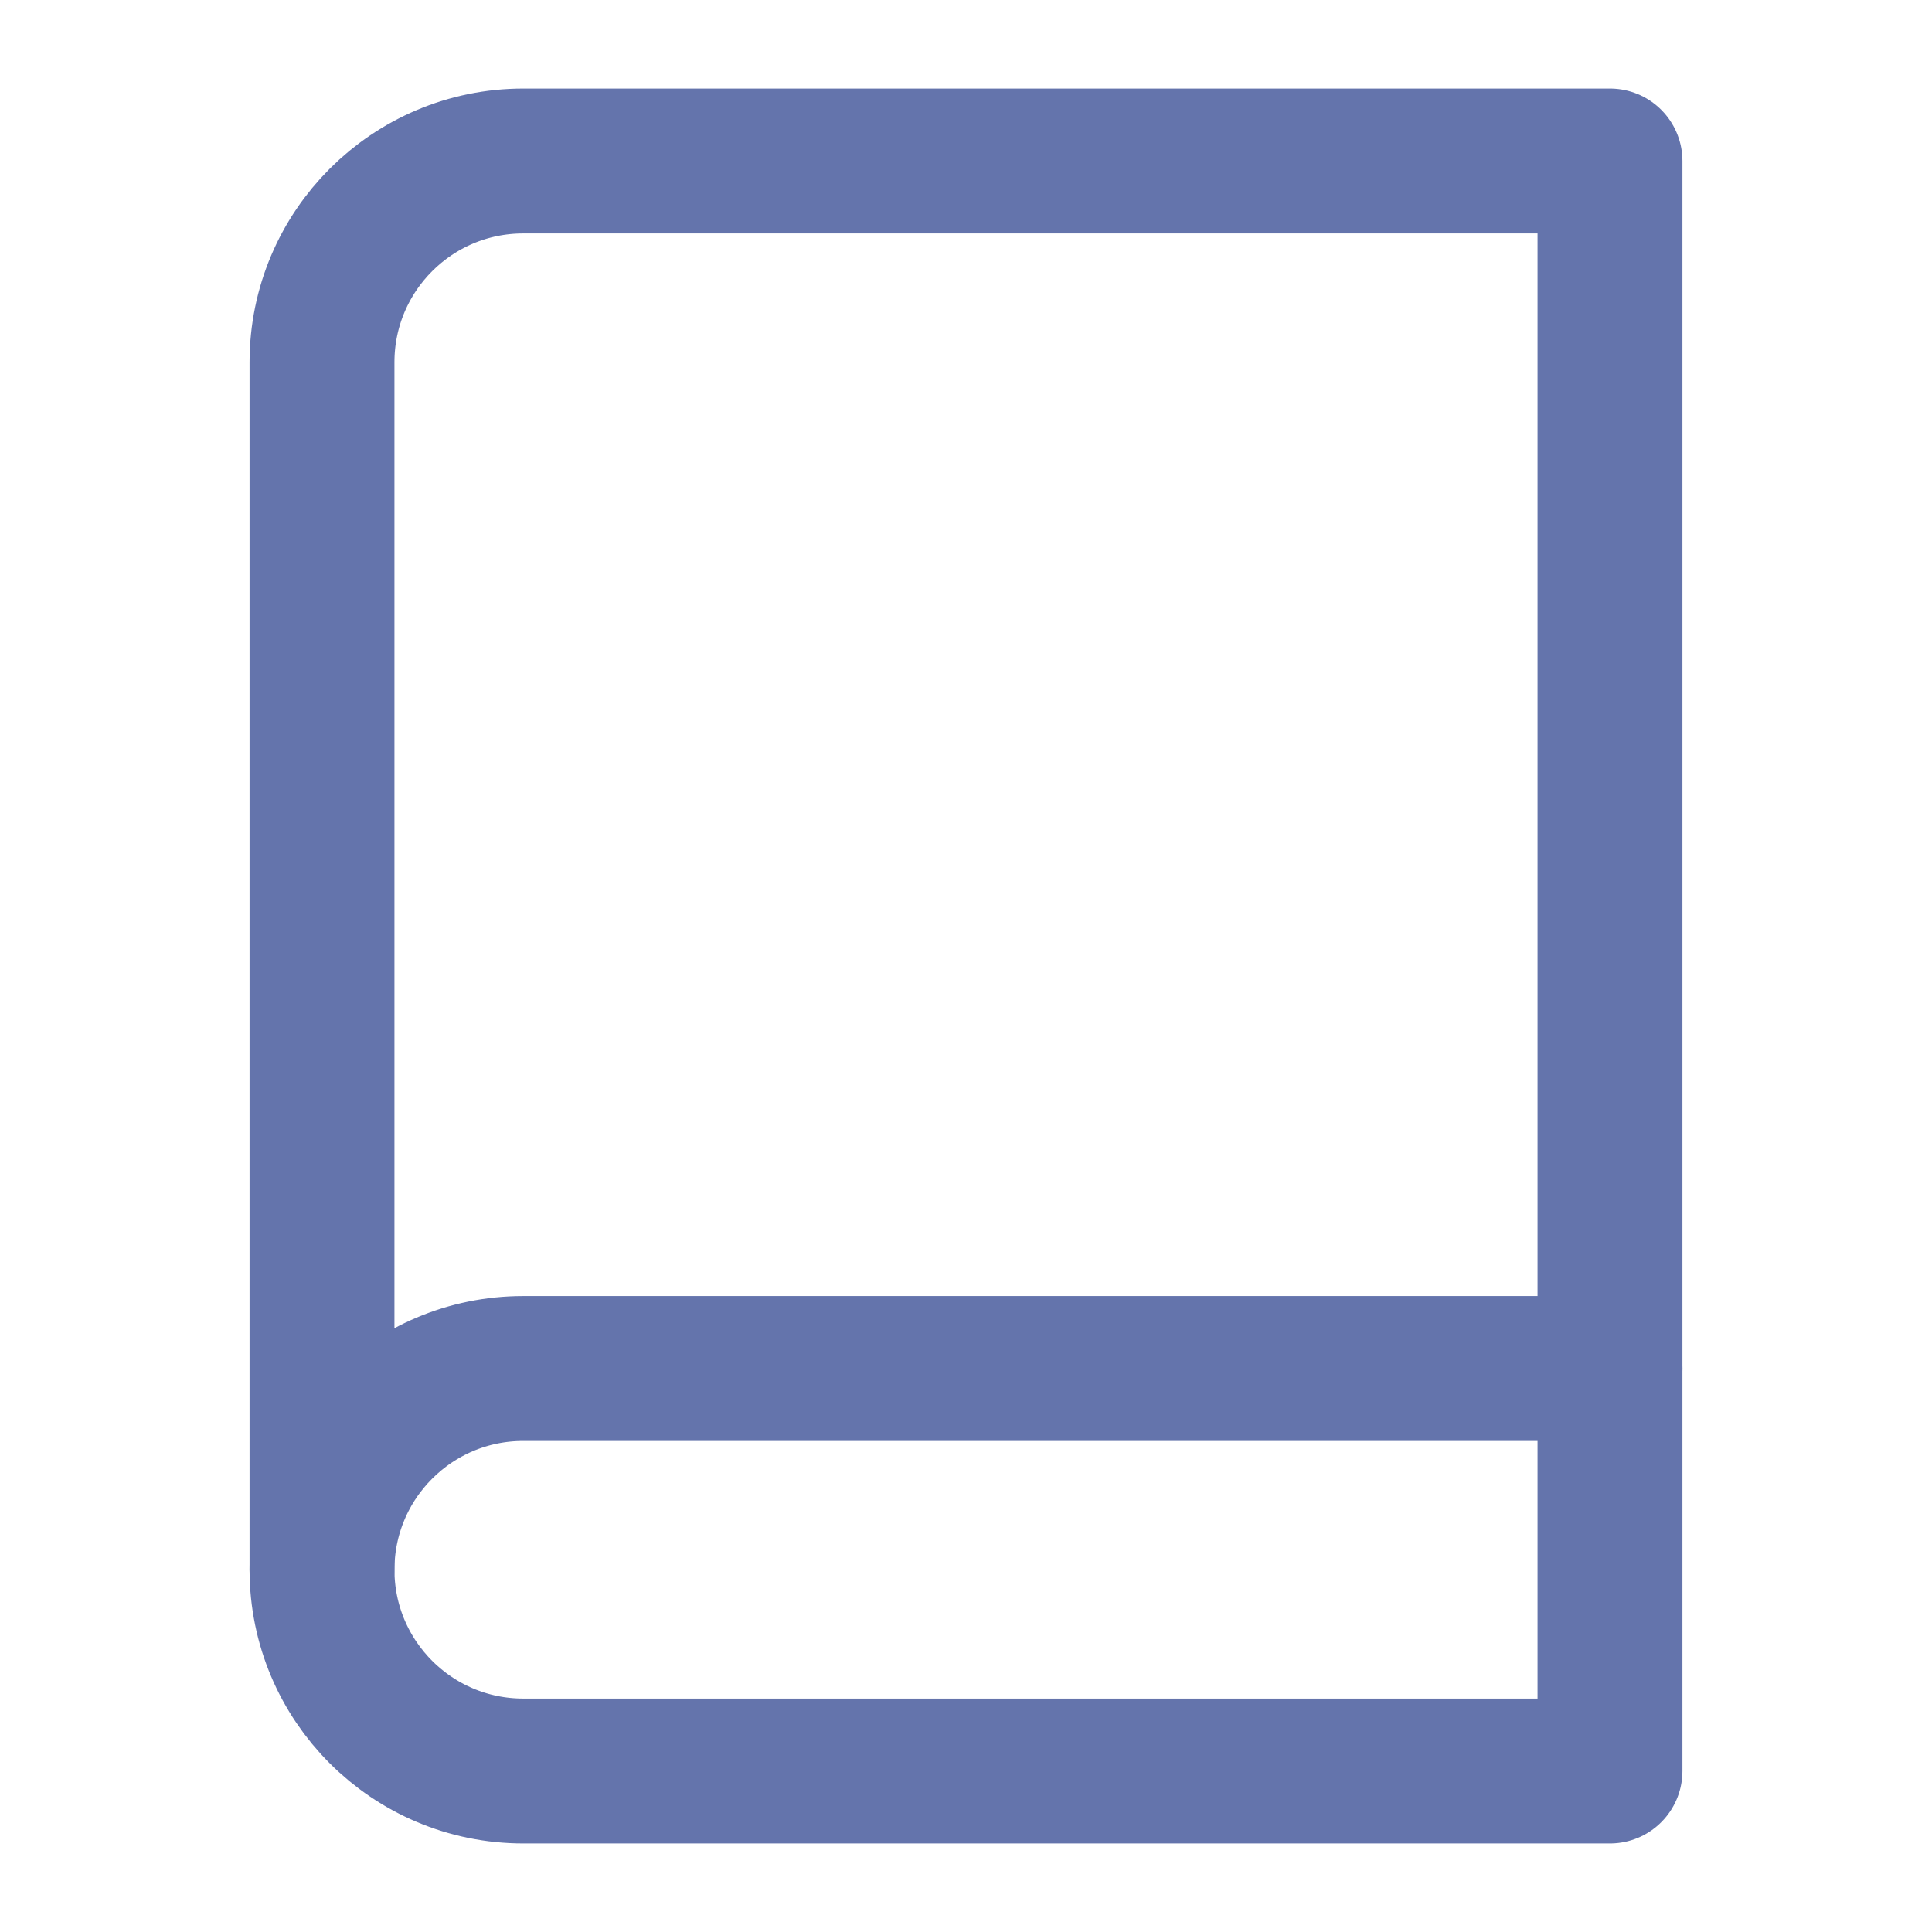
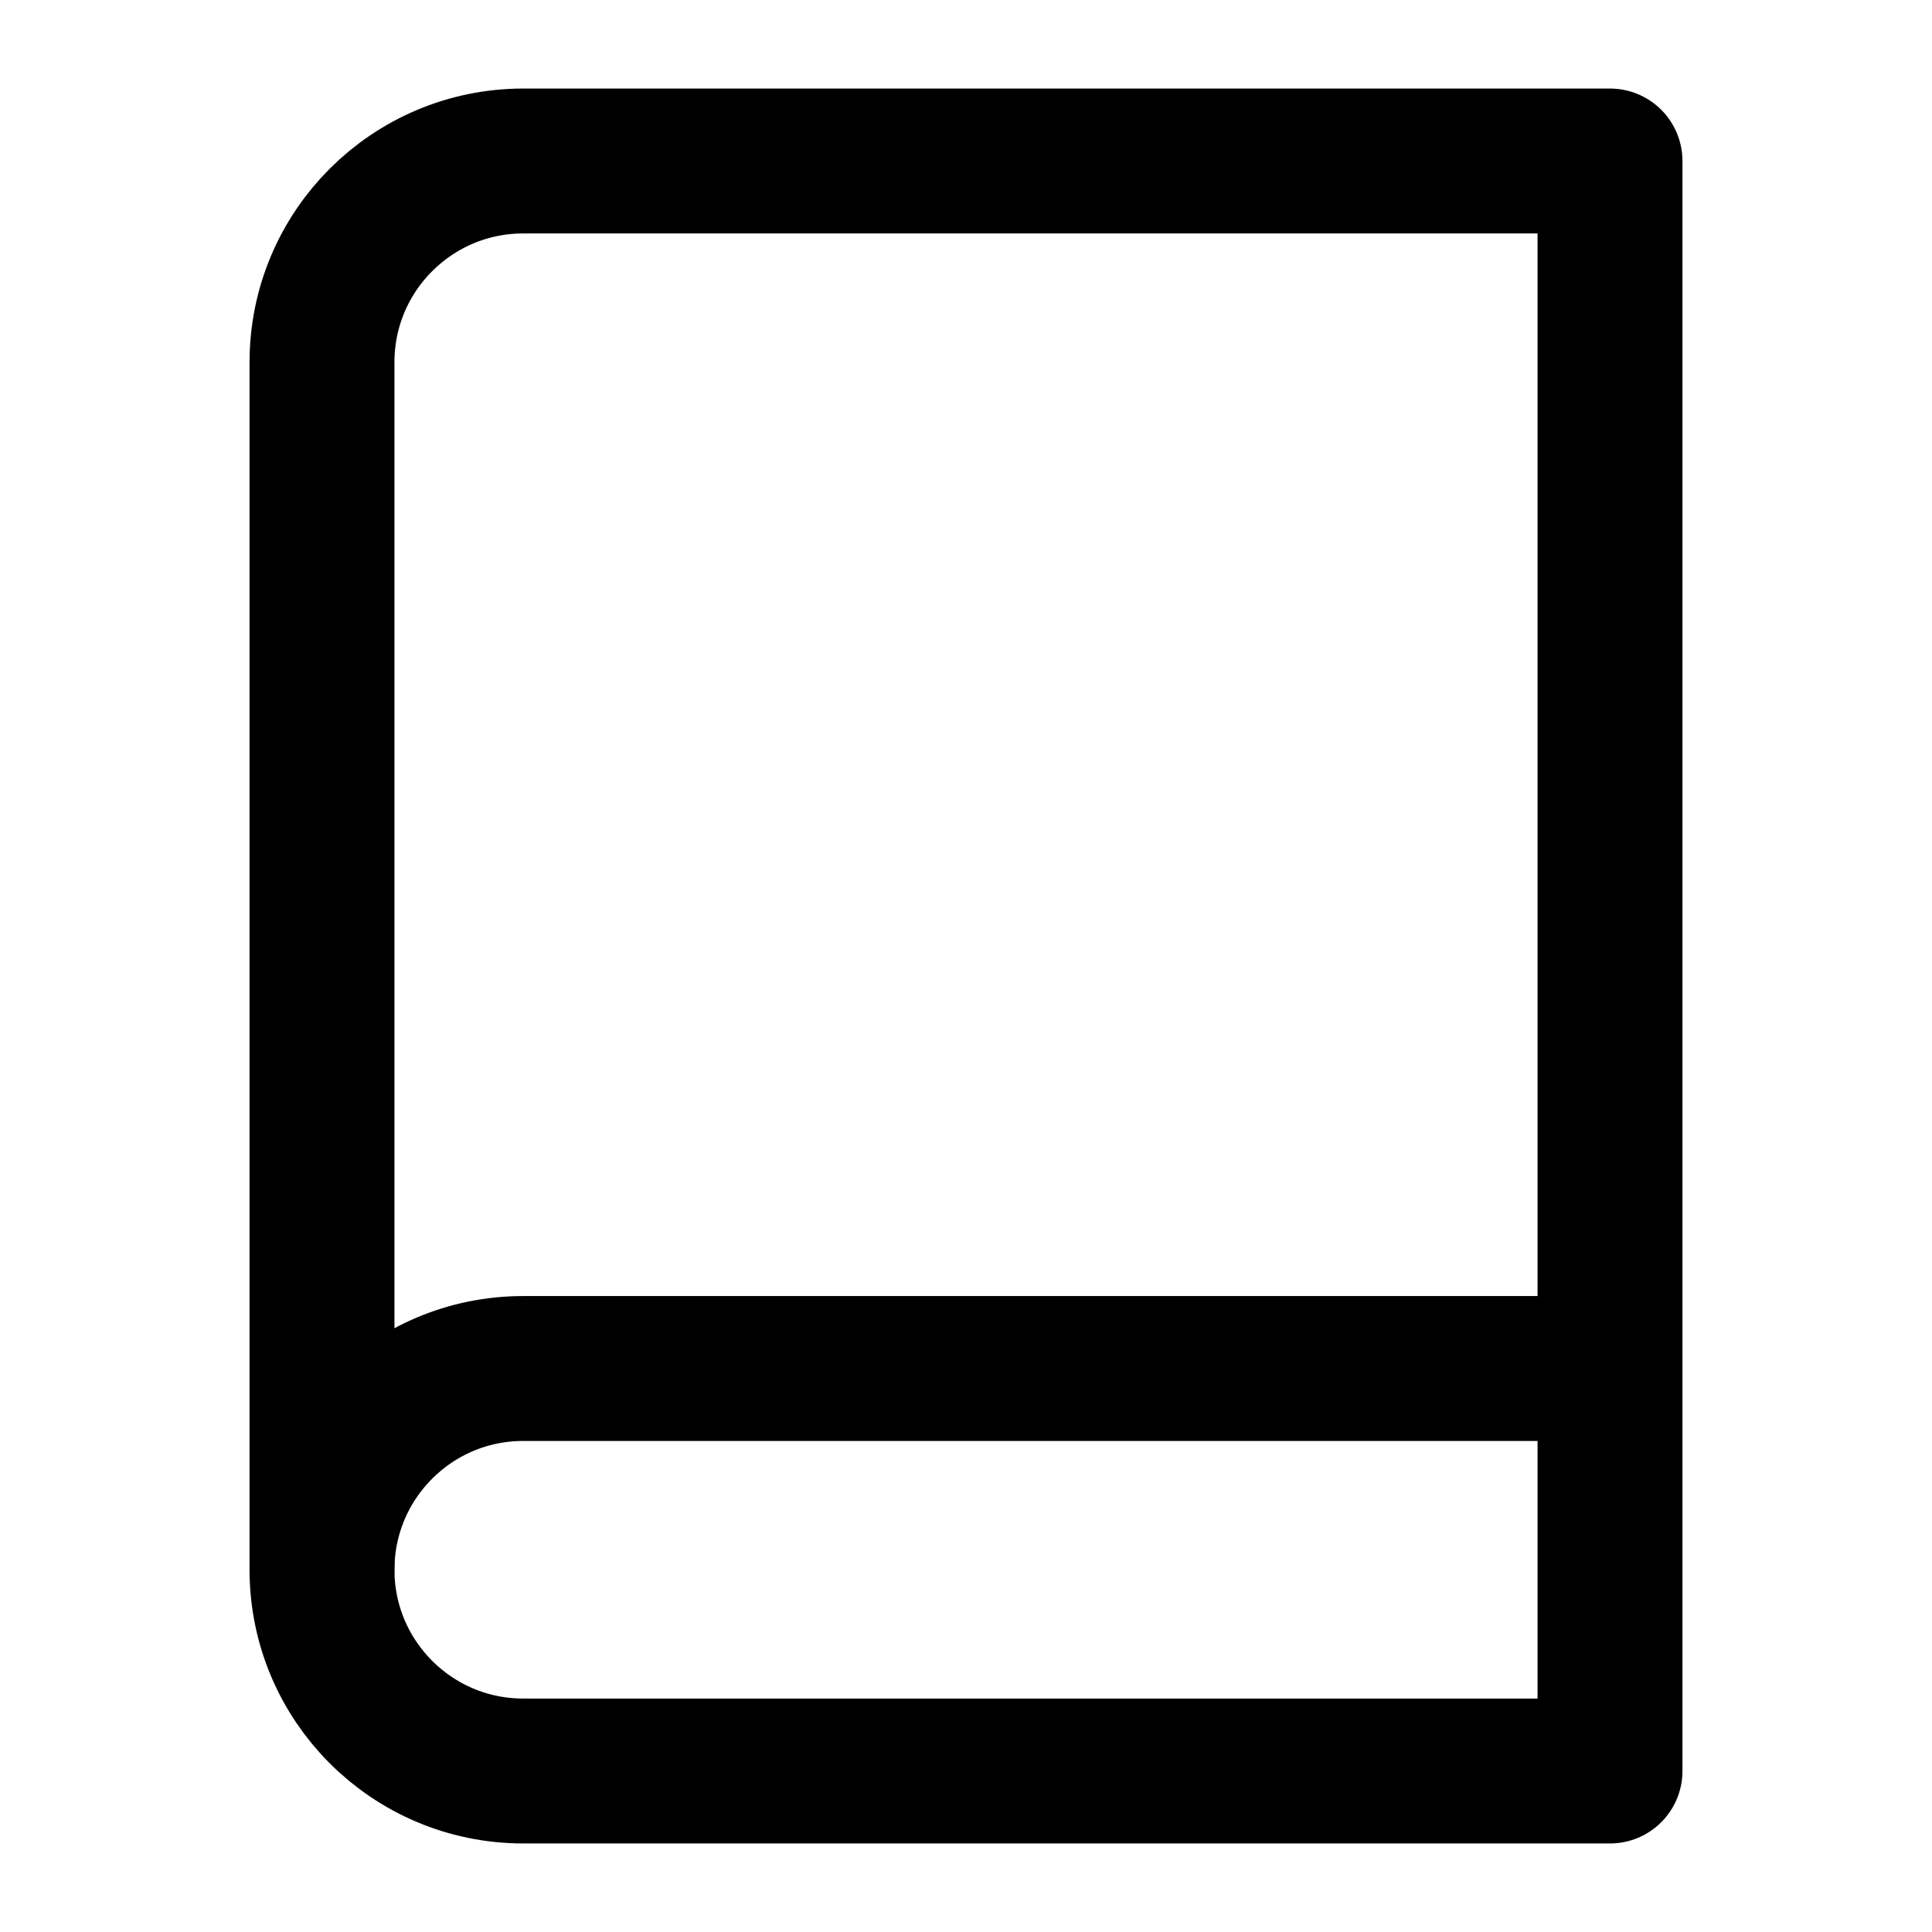
- <svg xmlns="http://www.w3.org/2000/svg" width="24" height="24" viewBox="0 0 24 24" fill="none">
-   <path d="M4 19.5A2.5 2.5 0 0 1 6.5 17H20" stroke="#6474AC" stroke-width="1.8" stroke-linecap="round" stroke-linejoin="round" />
-   <path d="M6.5 2H20v20H6.5A2.5 2.5 0 0 1 4 19.5v-15A2.5 2.5 0 0 1 6.5 2z" stroke="#6474AC" stroke-width="1.8" stroke-linecap="round" stroke-linejoin="round" />
+ <svg xmlns="http://www.w3.org/2000/svg" width="28" height="28" viewBox="0 0 24 24" fill="none">
+   <path d="M4 19.5A2.5 2.5 0 0 1 6.5 17H20" stroke="currentColor" stroke-width="1.8" stroke-linecap="round" stroke-linejoin="round" />
+   <path d="M6.5 2H20v20H6.5A2.5 2.5 0 0 1 4 19.5v-15A2.5 2.5 0 0 1 6.5 2z" stroke="currentColor" stroke-width="1.8" stroke-linecap="round" stroke-linejoin="round" />
</svg>
